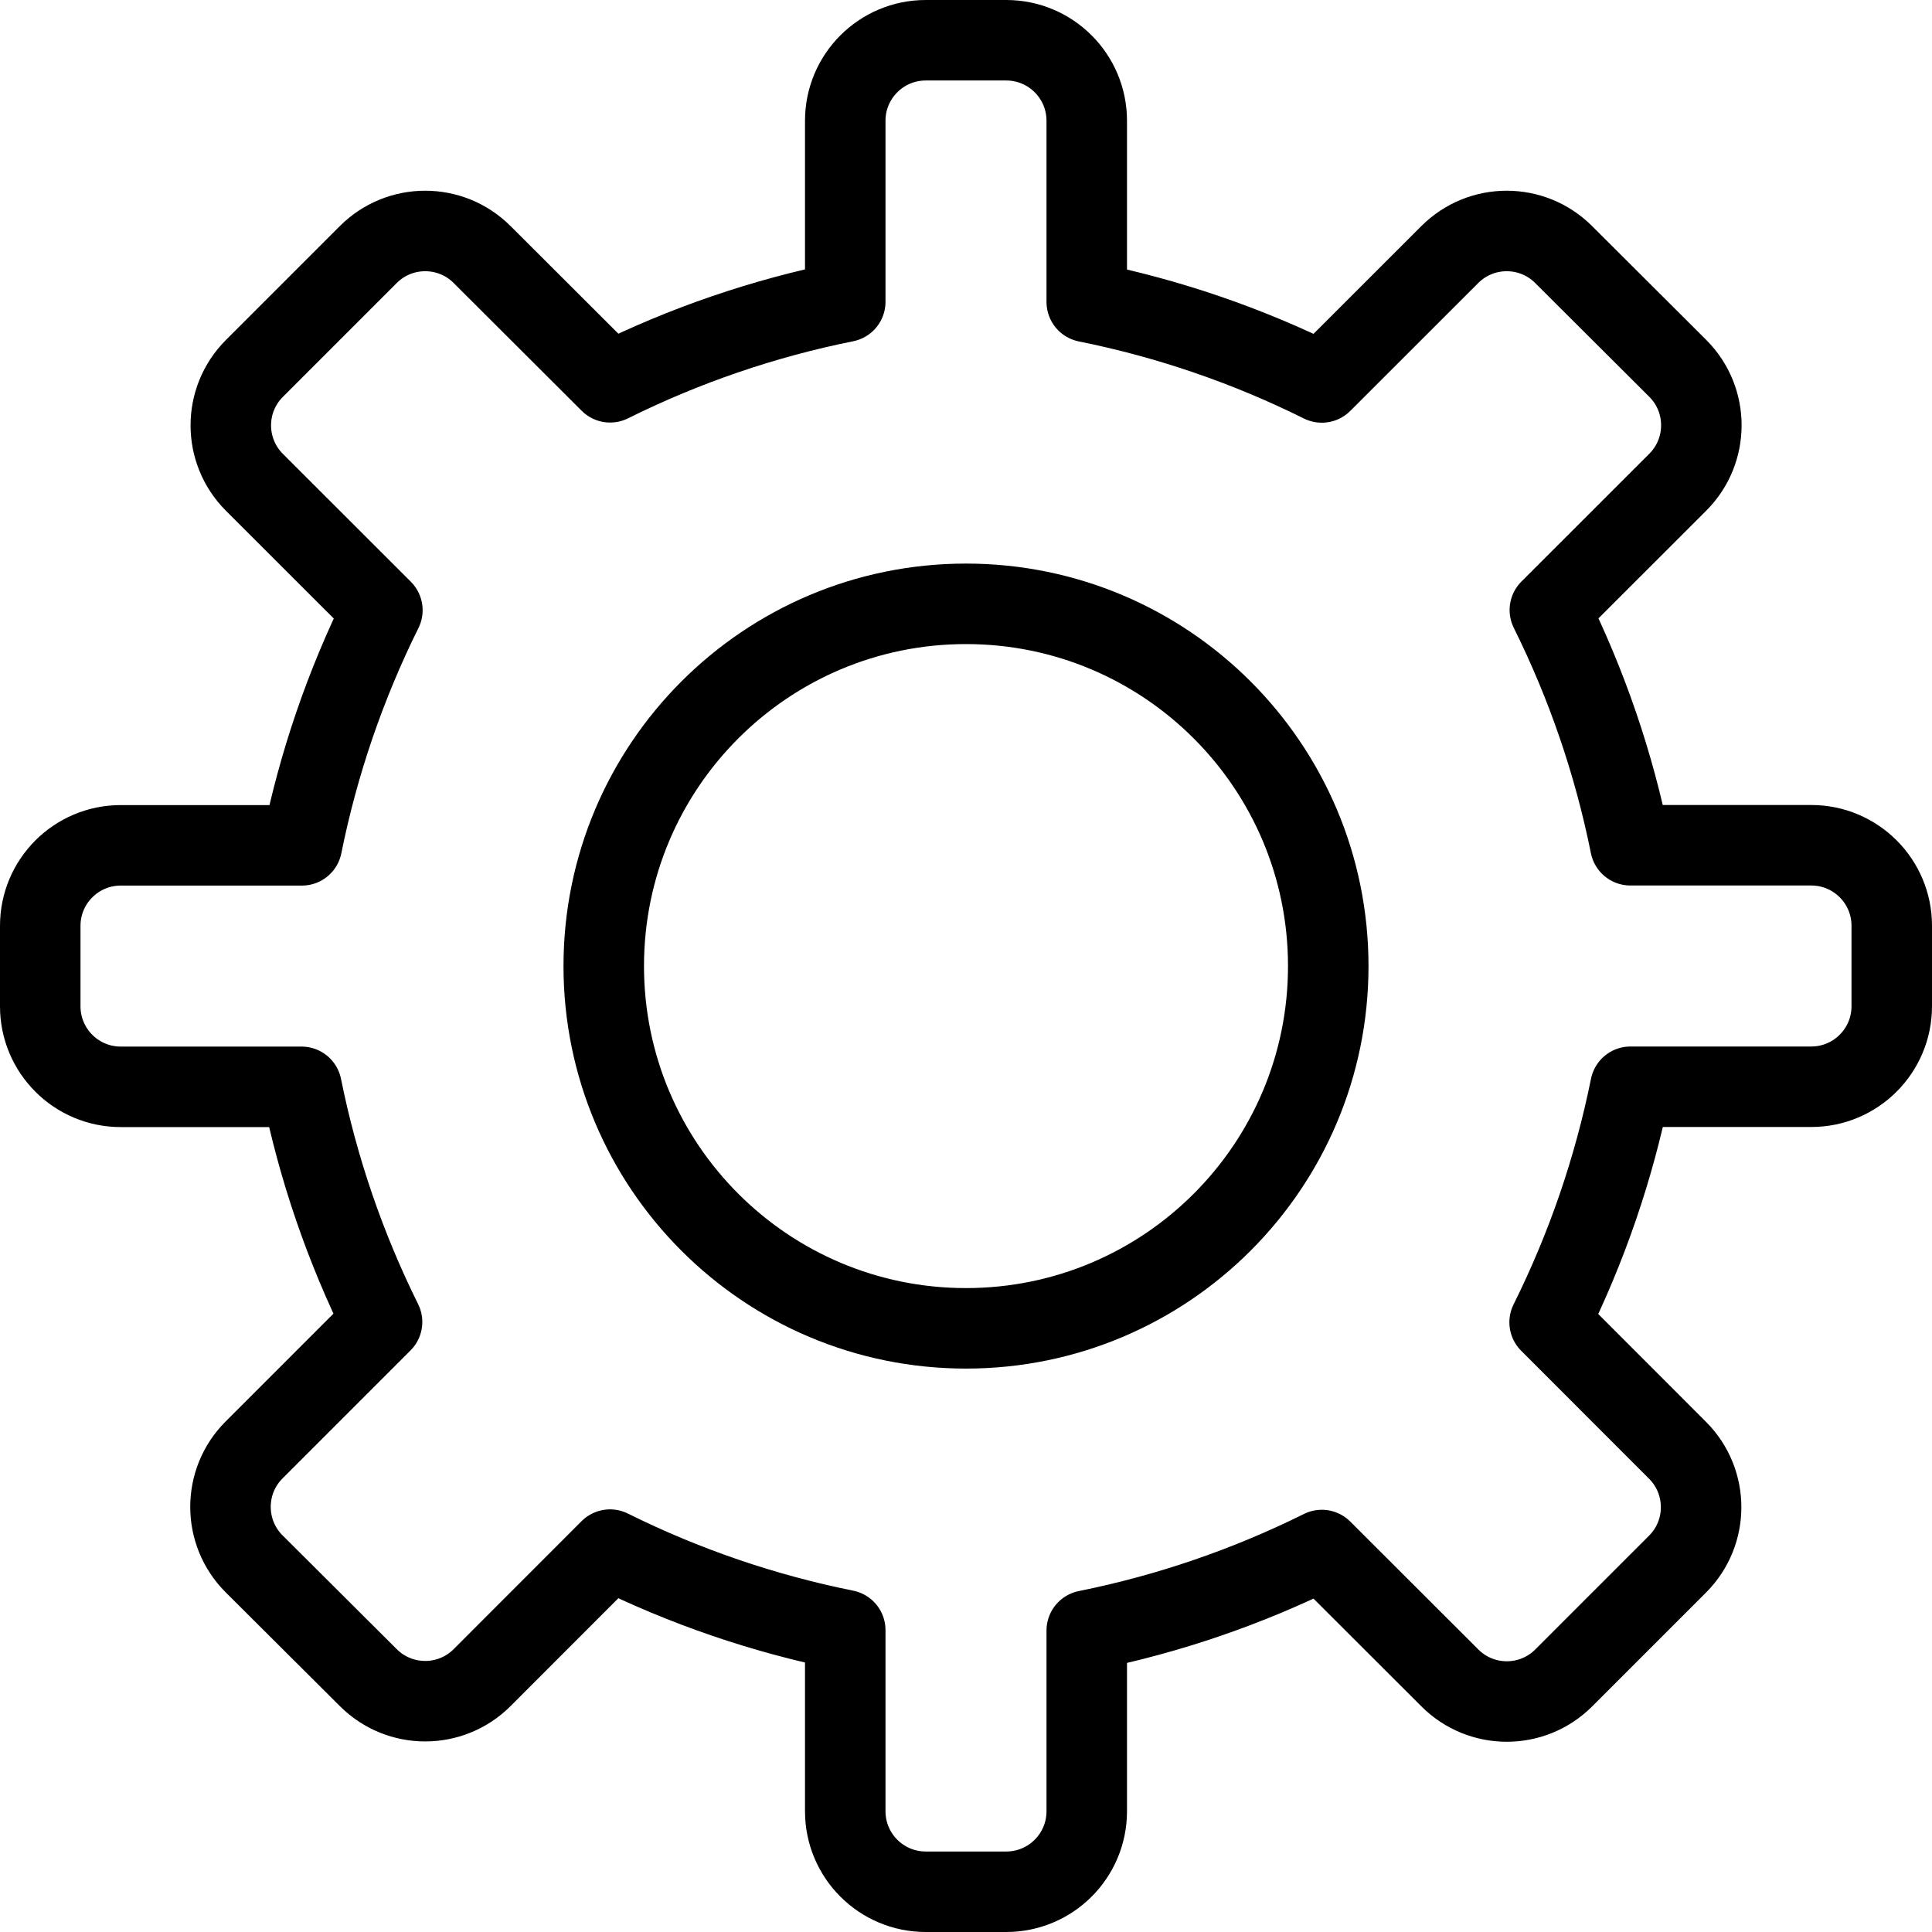
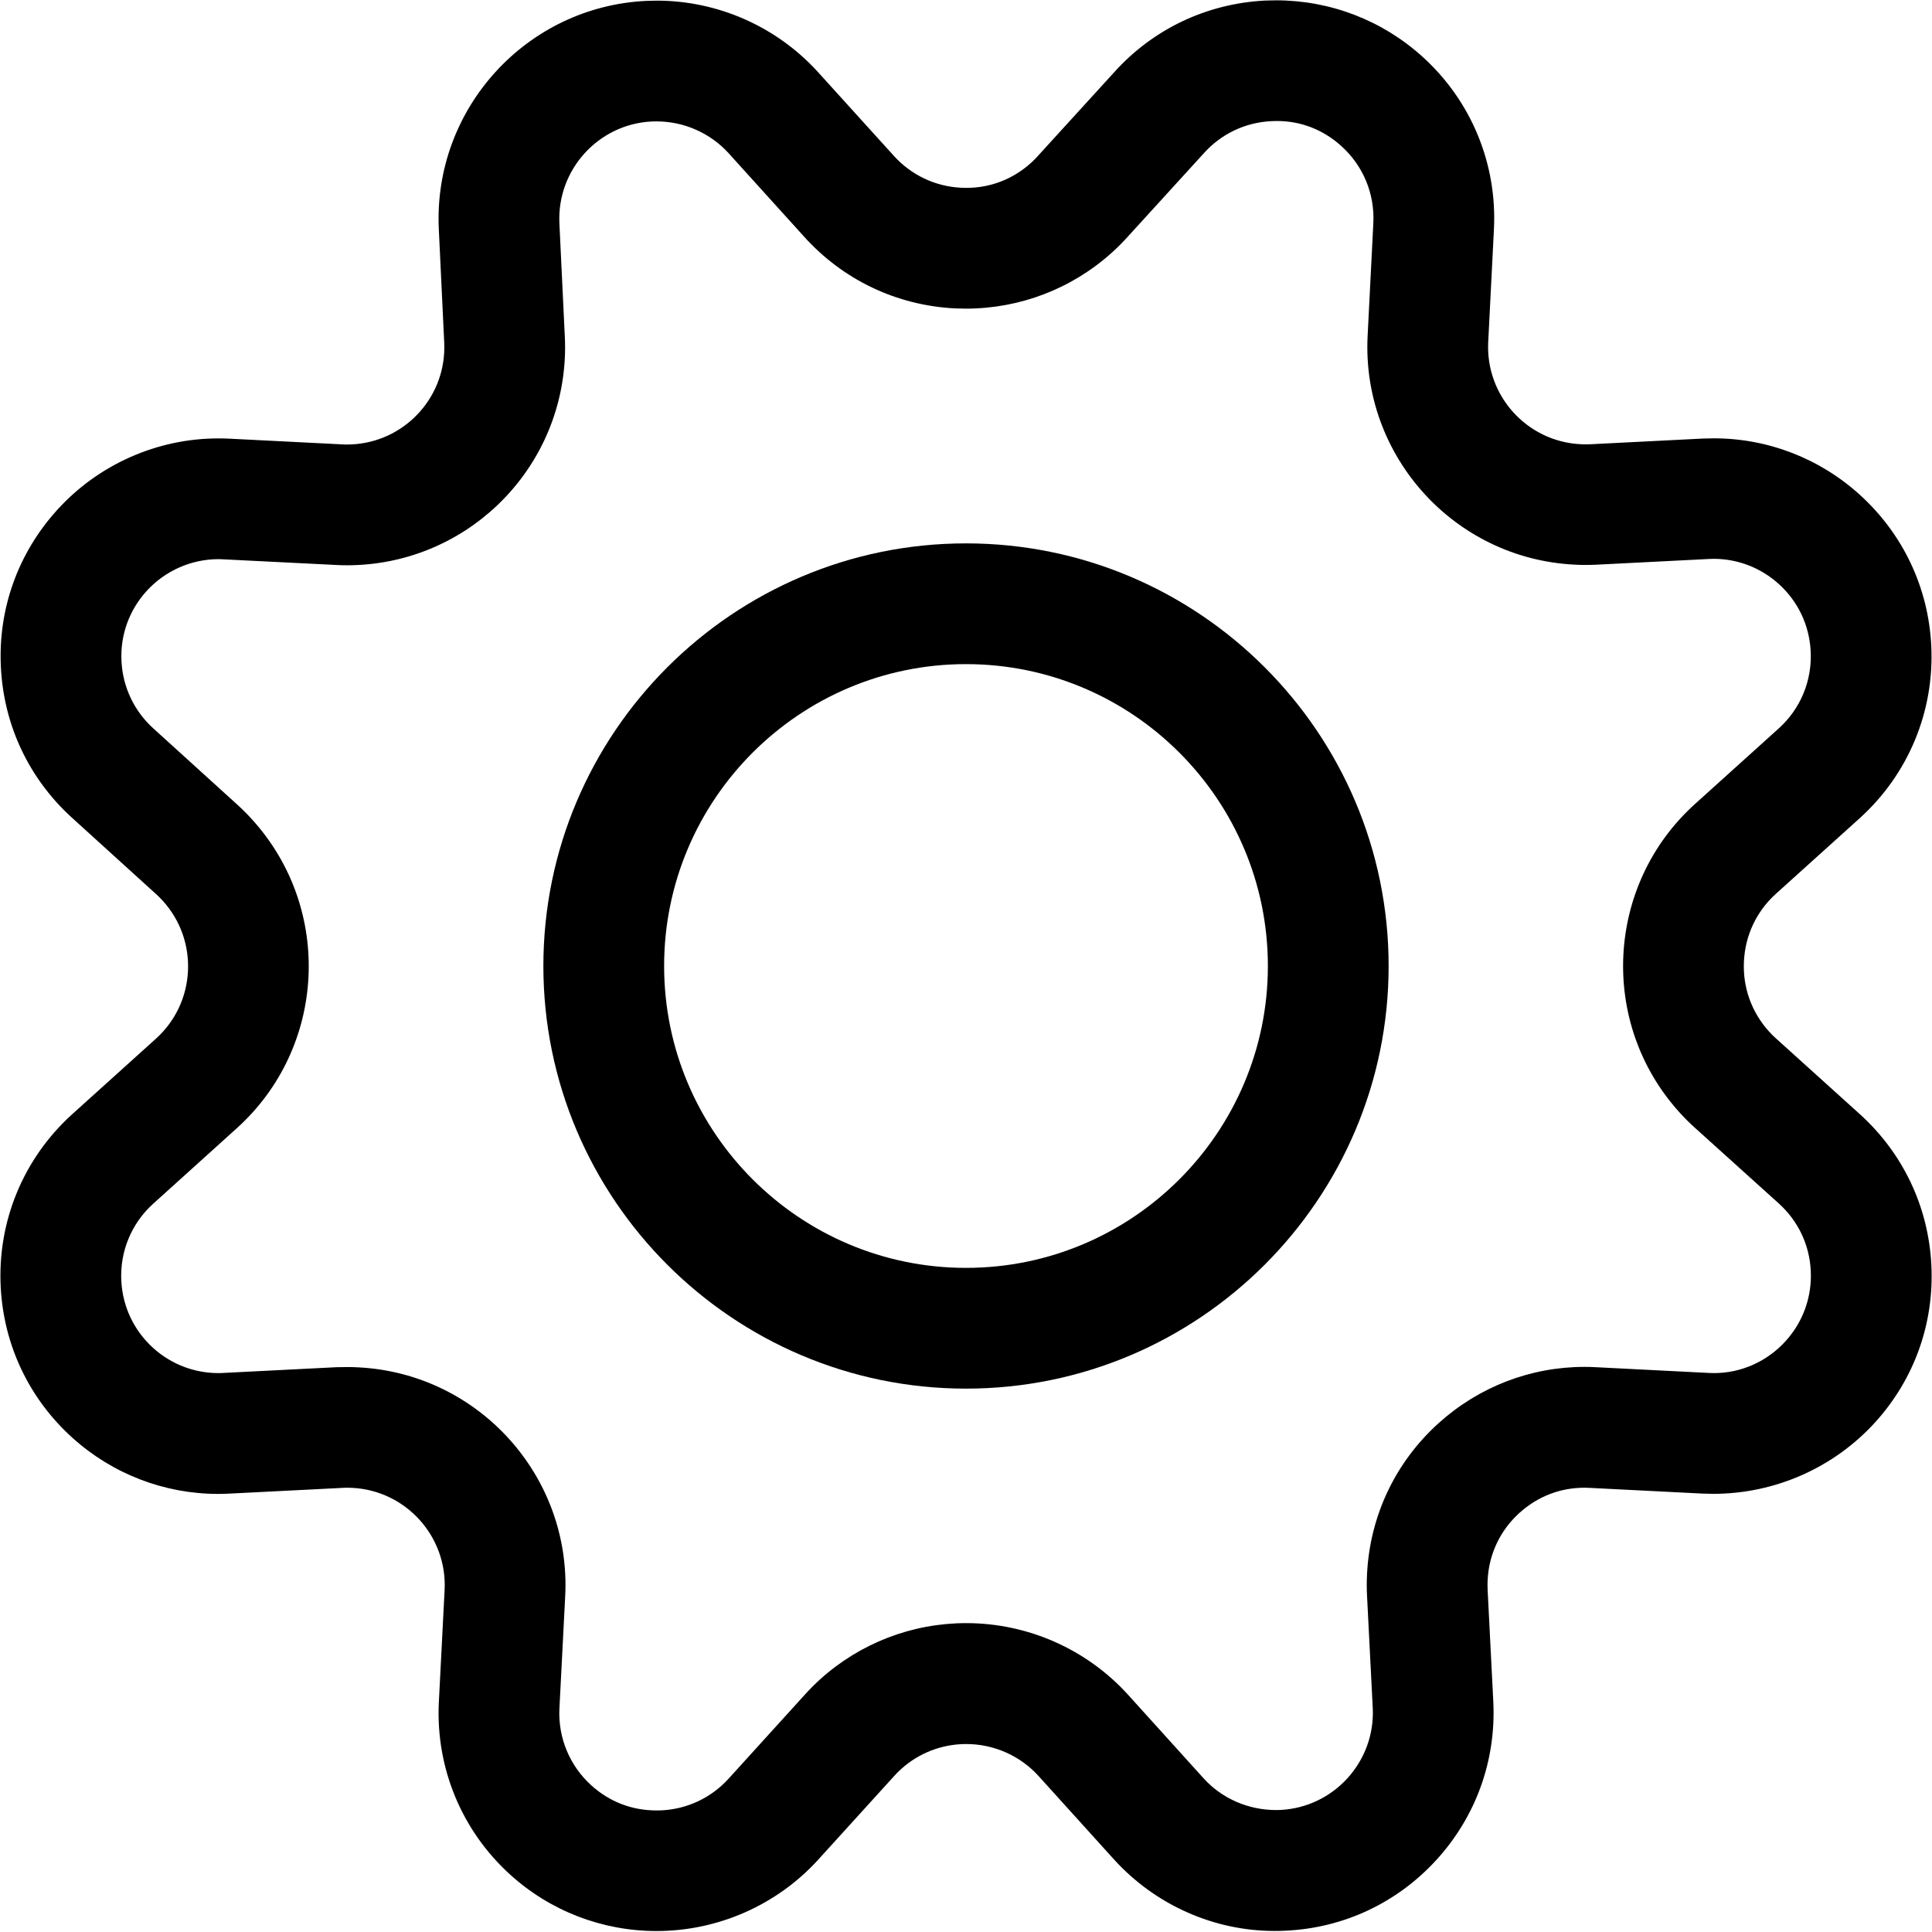
<svg xmlns="http://www.w3.org/2000/svg" viewBox="0 0 24 24">
-   <defs>
-     <style>.a{fill:none;stroke:#000;stroke-linecap:round;stroke-linejoin:round}</style>
-   </defs>
-   <path class="a" d="M20.254 13.5H22.5a1 1 0 0 0 1-1v-1a1 1 0 0 0-1-1h-2.247a11.8 11.8 0 0 0-1-2.922l1.589-1.588a1 1 0 0 0 0-1.414l-1.418-1.414a1 1 0 0 0-1.414 0l-1.59 1.589a11.769 11.769 0 0 0-2.92-1V1.5a1 1 0 0 0-1-1h-1a1 1 0 0 0-1 1v2.249a11.777 11.777 0 0 0-2.921 1l-1.59-1.587a1 1 0 0 0-1.414 0L3.16 4.577a1 1 0 0 0 0 1.414L4.75 7.58a11.821 11.821 0 0 0-1 2.921H1.5a1 1 0 0 0-1 1v1a1 1 0 0 0 1 1h2.246a11.821 11.821 0 0 0 1 2.921l-1.59 1.59a1 1 0 0 0 0 1.414l1.419 1.414a1 1 0 0 0 1.414 0l1.589-1.59a11.8 11.8 0 0 0 2.922 1v2.25a1 1 0 0 0 1 1h1a1 1 0 0 0 1-1v-2.245a11.8 11.8 0 0 0 2.92-1l1.591 1.589a1 1 0 0 0 1.414 0l1.414-1.414a1 1 0 0 0 0-1.414l-1.589-1.59a11.821 11.821 0 0 0 1.004-2.926z" />
-   <circle class="a" cx="12" cy="12.001" r="4.5" />
+   <path d="M8.156 23.988c-.676 0-1.323-.25-1.822-.704-.598-.544-.92-1.32-.883-2.128l.072-1.404c.034-.665-.479-1.234-1.144-1.269l-.062-.002c-.021 0-.041 0-.062.002l-1.401.071c-.047.002-.096.004-.144.004-.668 0-1.311-.247-1.809-.696-.537-.484-.854-1.148-.892-1.871-.043-.817.281-1.6.887-2.149l1.042-.94c.239-.216.38-.513.397-.836.016-.323-.094-.633-.31-.873-.027-.03-.056-.059-.087-.087L.896 10.16C.36 9.674.046 9.009.011 8.286c-.036-.722.213-1.415.699-1.951.512-.565 1.242-.889 2.002-.889.044 0 .089.001.133.003l1.402.071c.021.002.063.002.063.002.644 0 1.174-.503 1.208-1.144.002-.042.002-.085 0-.127l-.067-1.406C5.381 1.352 6.538.081 8.03.011l.129-.003c.76 0 1.489.323 2.001.886l.941 1.039c.217.241.513.382.835.399l.066.002c.301 0 .579-.107.805-.31.031-.028.06-.057.087-.088l.95-1.042c.483-.535 1.148-.85 1.871-.887l.136-.003c.673 0 1.319.248 1.818.699.607.548.931 1.331.889 2.148l-.071 1.4c-.033.665.481 1.233 1.146 1.267l.061.002.057-.001 1.4-.071.138-.003c.672 0 1.316.249 1.815.702.536.486.851 1.152.887 1.874.04.815-.284 1.596-.889 2.143l-1.042.94c-.239.216-.38.513-.396.836-.017.323.094.633.31.872.028.031.056.06.086.086l1.042.941c.537.485.853 1.15.89 1.873.037.723-.21 1.417-.695 1.953-.513.567-1.247.892-2.015.892l-.131-.003-1.402-.071-.066-.002c-.302 0-.58.108-.806.311-.24.216-.381.512-.397.835-.002.041-.002.083 0 .125l.071 1.4c.032.725-.219 1.418-.708 1.953-.489.535-1.156.847-1.878.879-.043.002-.088.003-.133.003-.75 0-1.474-.321-1.986-.88l-.944-1.044c-.229-.253-.556-.398-.899-.398-.3 0-.587.11-.809.311-.03.027-.06.056-.087.087l-.946 1.042c-.512.561-1.243.883-2.005.883zm-3.839-7.006c.046 0 .092.001.138.004 1.492.077 2.643 1.353 2.566 2.844l-.072 1.4c-.016.357.127.703.394.946.226.206.507.314.812.314l.059-.001c.322-.015.62-.155.837-.394l.944-1.04c.06-.067.125-.132.193-.194.499-.45 1.143-.698 1.815-.698.766 0 1.499.325 2.012.892l.941 1.041c.226.247.552.389.896.389l.049-.001c.664-.03 1.182-.596 1.152-1.262l-.071-1.395c-.005-.092-.005-.185 0-.278.037-.722.353-1.387.89-1.871.499-.45 1.141-.698 1.809-.698.048 0 .096.001.145.004l1.399.071.069.002c.336 0 .66-.145.889-.399.217-.24.327-.55.311-.872-.016-.323-.157-.619-.397-.836l-1.042-.94c-.068-.061-.133-.126-.195-.195-1.001-1.108-.914-2.825.195-3.827l1.042-.94c.27-.244.414-.592.396-.956-.016-.323-.156-.62-.396-.837-.223-.202-.51-.313-.809-.313l-.062.002-1.399.071c-.044.002-.089.003-.133.003-.046 0-.092-.001-.137-.004-1.491-.075-2.643-1.349-2.568-2.84l.071-1.401c.019-.365-.126-.714-.397-.958-.226-.205-.503-.312-.802-.312l-.068.002c-.324.016-.621.157-.837.397l-.948 1.04c-.059.066-.126.133-.196.196-.498.449-1.142.696-1.814.696l-.138-.003c-.723-.038-1.387-.354-1.871-.891L9.05 1.902c-.228-.25-.554-.394-.894-.394l-.057.001c-.665.031-1.181.599-1.15 1.265l.067 1.4c.005.091.005.187 0 .283-.076 1.438-1.264 2.565-2.705 2.565-.047 0-.094-.001-.141-.004l-1.399-.07-.057-.002c-.339 0-.665.145-.893.396-.217.239-.328.548-.312.87.016.322.156.619.395.836l1.041.945c.067.061.132.125.193.194 1.001 1.109.914 2.826-.195 3.827l-1.041.94c-.27.244-.414.594-.395.958.017.322.158.619.398.835.222.2.509.31.807.31.021 0 .043 0 .064-.002l1.401-.071.14-.002z" />
+   <path d="M12 17.25c-2.895 0-5.25-2.355-5.25-5.25S9.105 6.75 12 6.75s5.25 2.355 5.25 5.25-2.355 5.25-5.25 5.25zm0-9c-2.068 0-3.75 1.682-3.75 3.75s1.682 3.75 3.75 3.75 3.75-1.682 3.75-3.75S14.068 8.25 12 8.25z" />
</svg>
